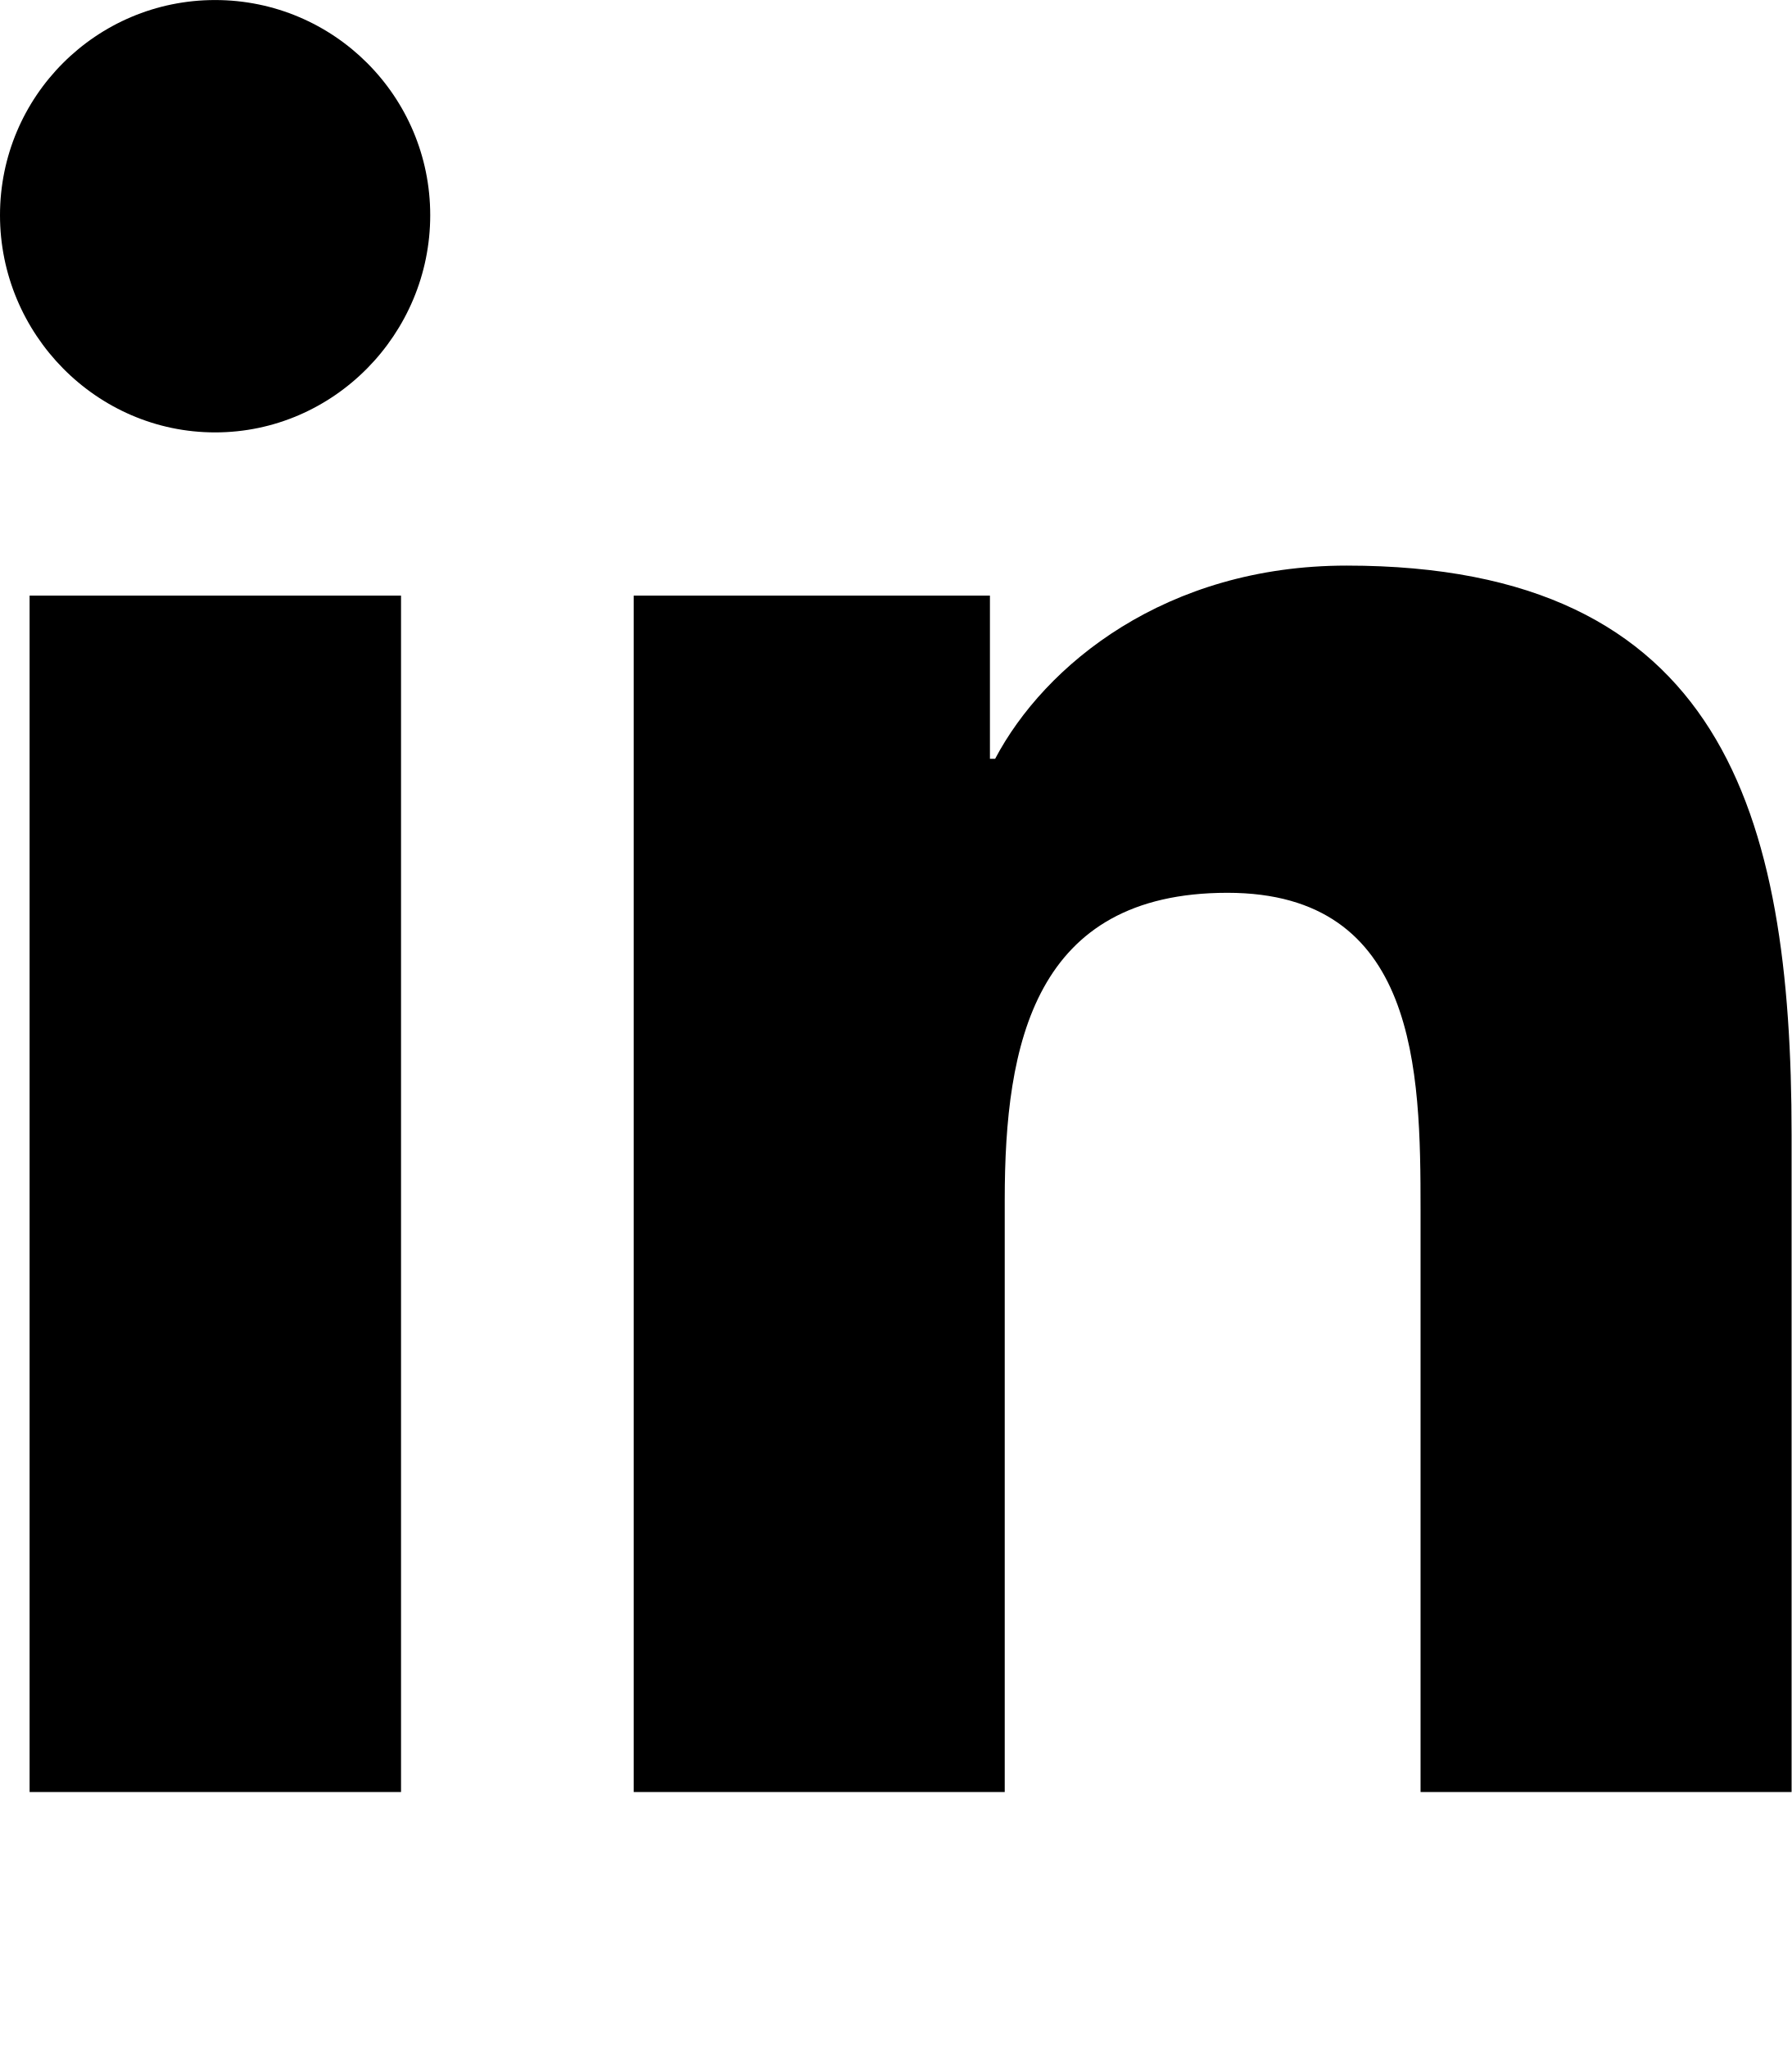
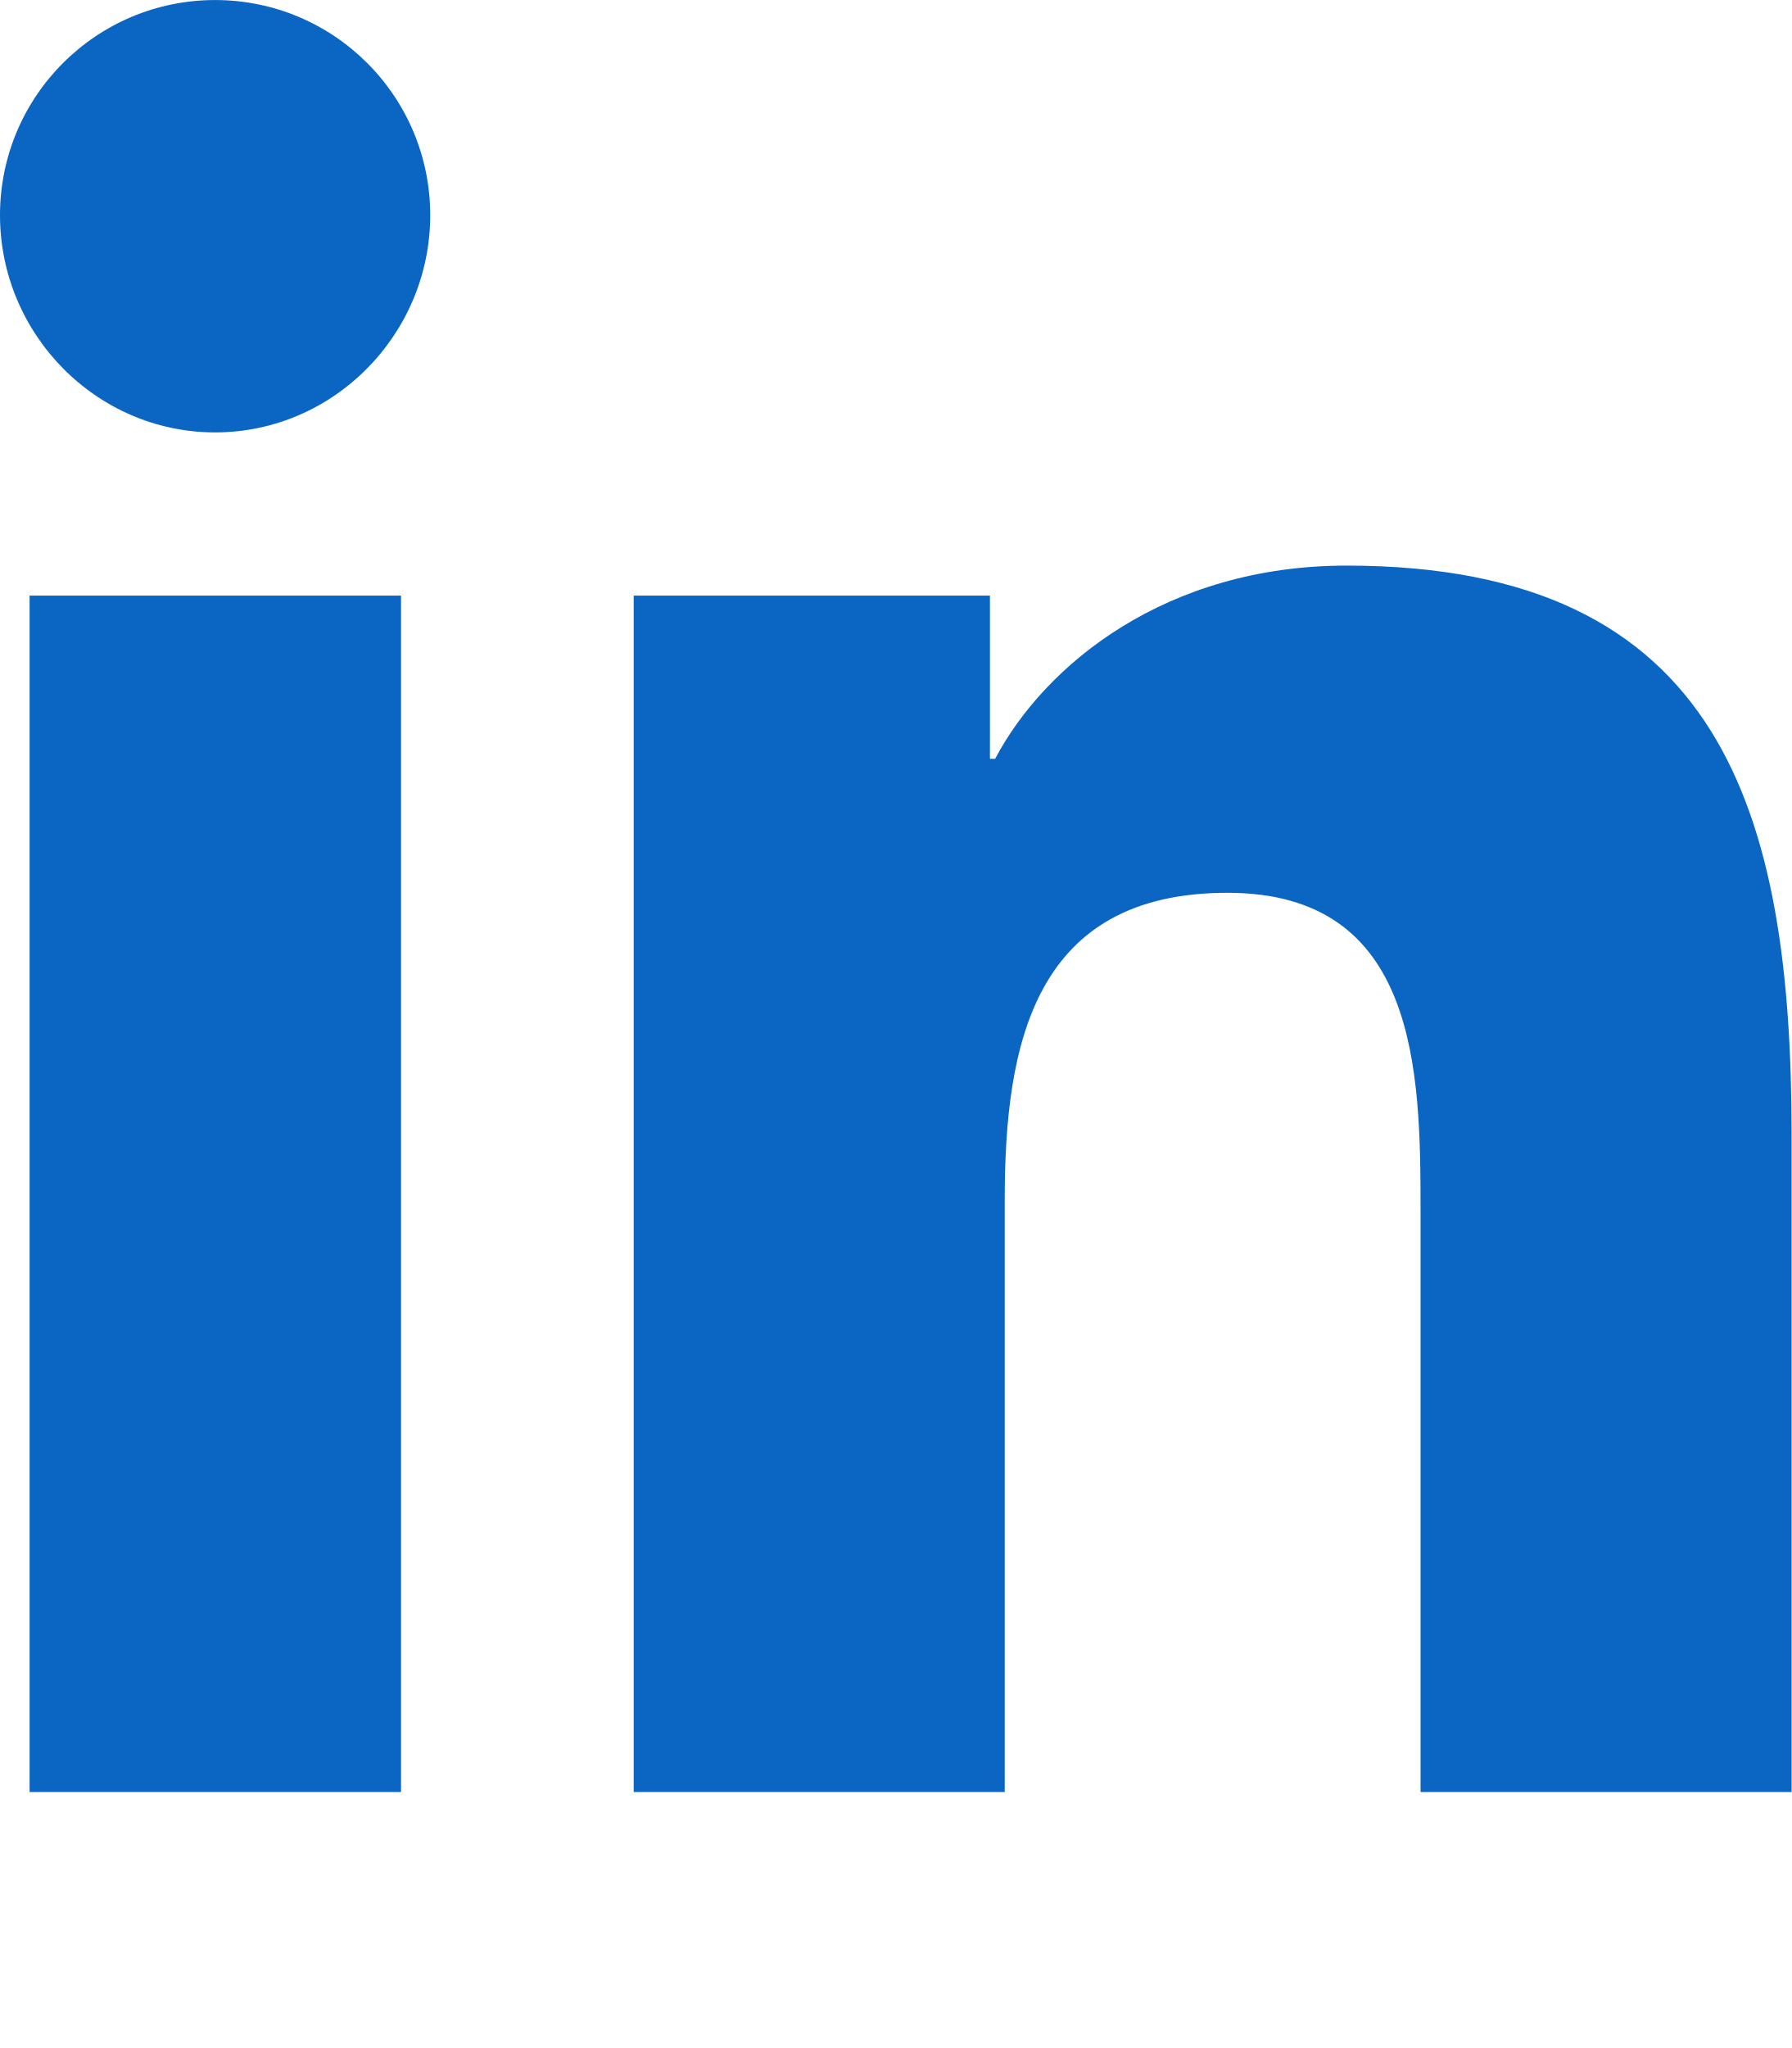
<svg xmlns="http://www.w3.org/2000/svg" viewBox="0 0 448 512">
-   <path d="M100.28 448H7.4V148.9h92.88zM53.79 108.1C24.09 108.1 0 83.5 0 53.8a53.79 53.79 0 0 1 107.58 0c0 29.7-24.1 54.3-53.79 54.3zM447.9 448h-92.68V302.4c0-34.7-.7-79.2-48.29-79.2-48.29 0-55.69 37.7-55.69 76.7V448h-92.78V148.9h89.08v40.8h1.3c12.4-23.5 42.69-48.3 87.88-48.3 94 0 111.28 61.9 111.28 142.3V448z" />
+   <path fill="#0a66c2" d="M100.28 448H7.4V148.9h92.88zM53.79 108.1C24.09 108.1 0 83.5 0 53.8a53.79 53.79 0 0 1 107.58 0c0 29.7-24.1 54.3-53.79 54.3zM447.9 448h-92.68V302.4c0-34.7-.7-79.2-48.29-79.2-48.29 0-55.69 37.7-55.69 76.7V448h-92.78V148.9h89.08v40.8h1.3c12.4-23.5 42.69-48.3 87.88-48.3 94 0 111.28 61.9 111.28 142.3V448z" />
</svg>
